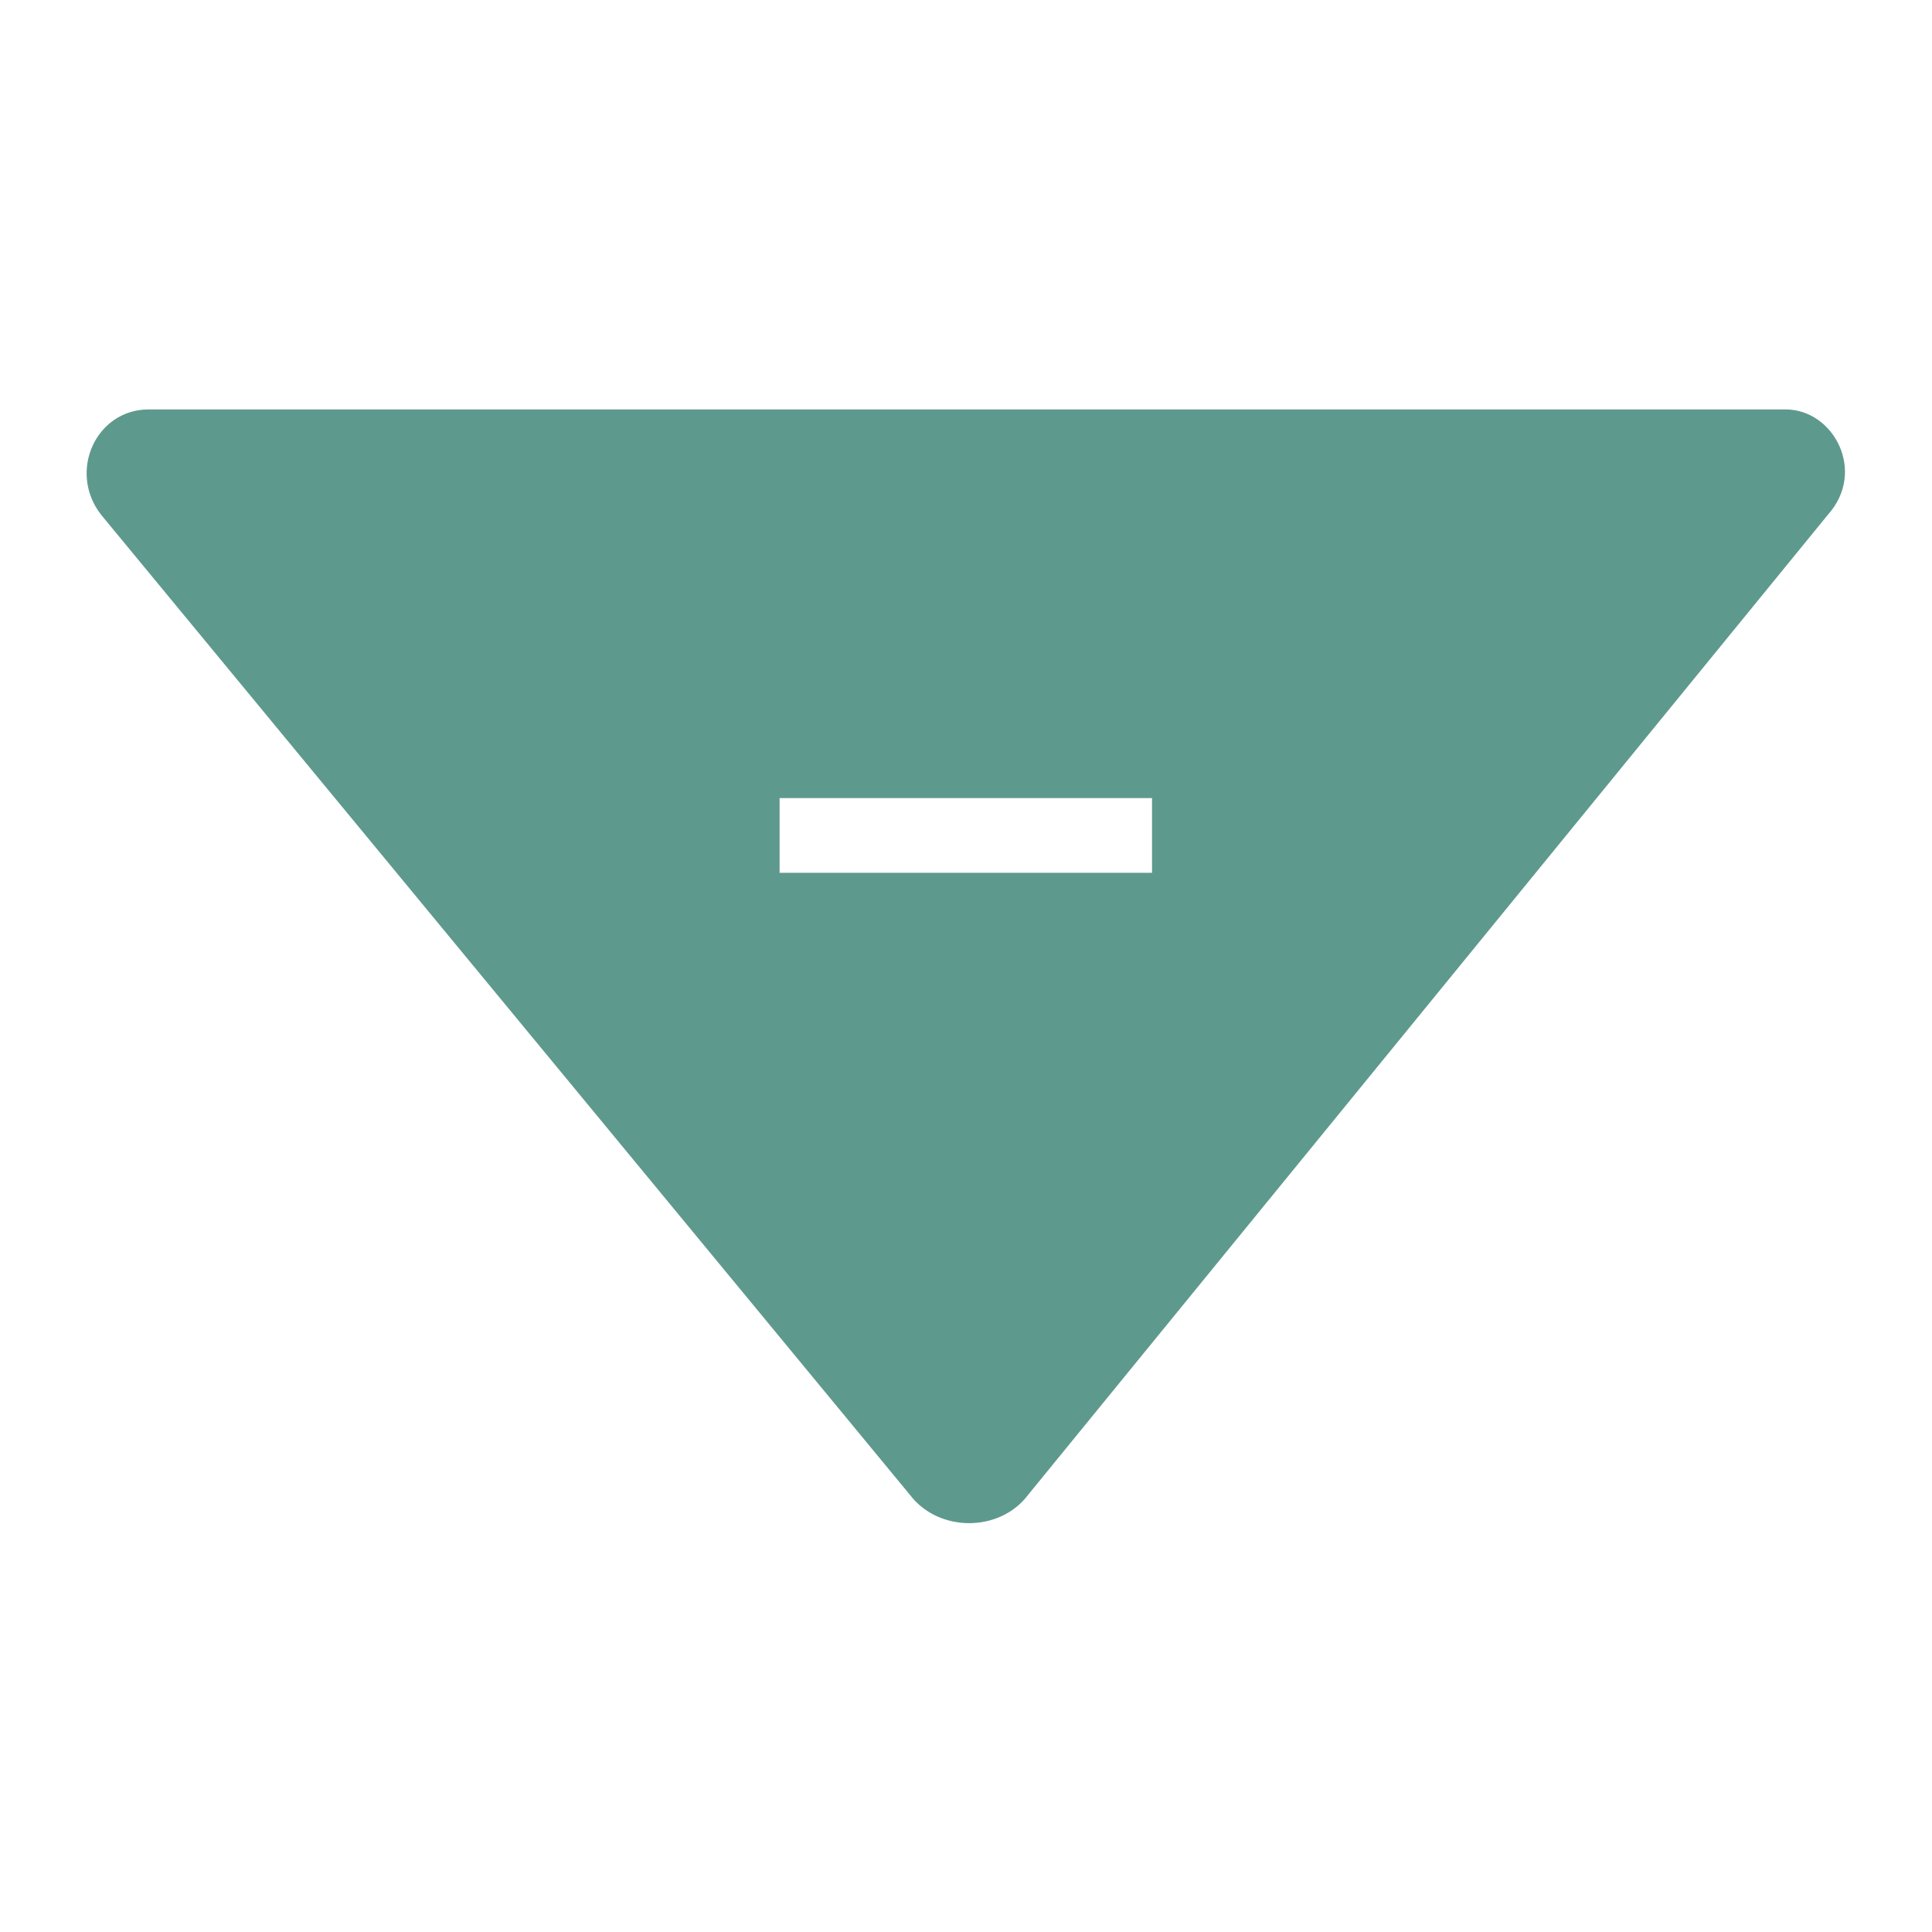
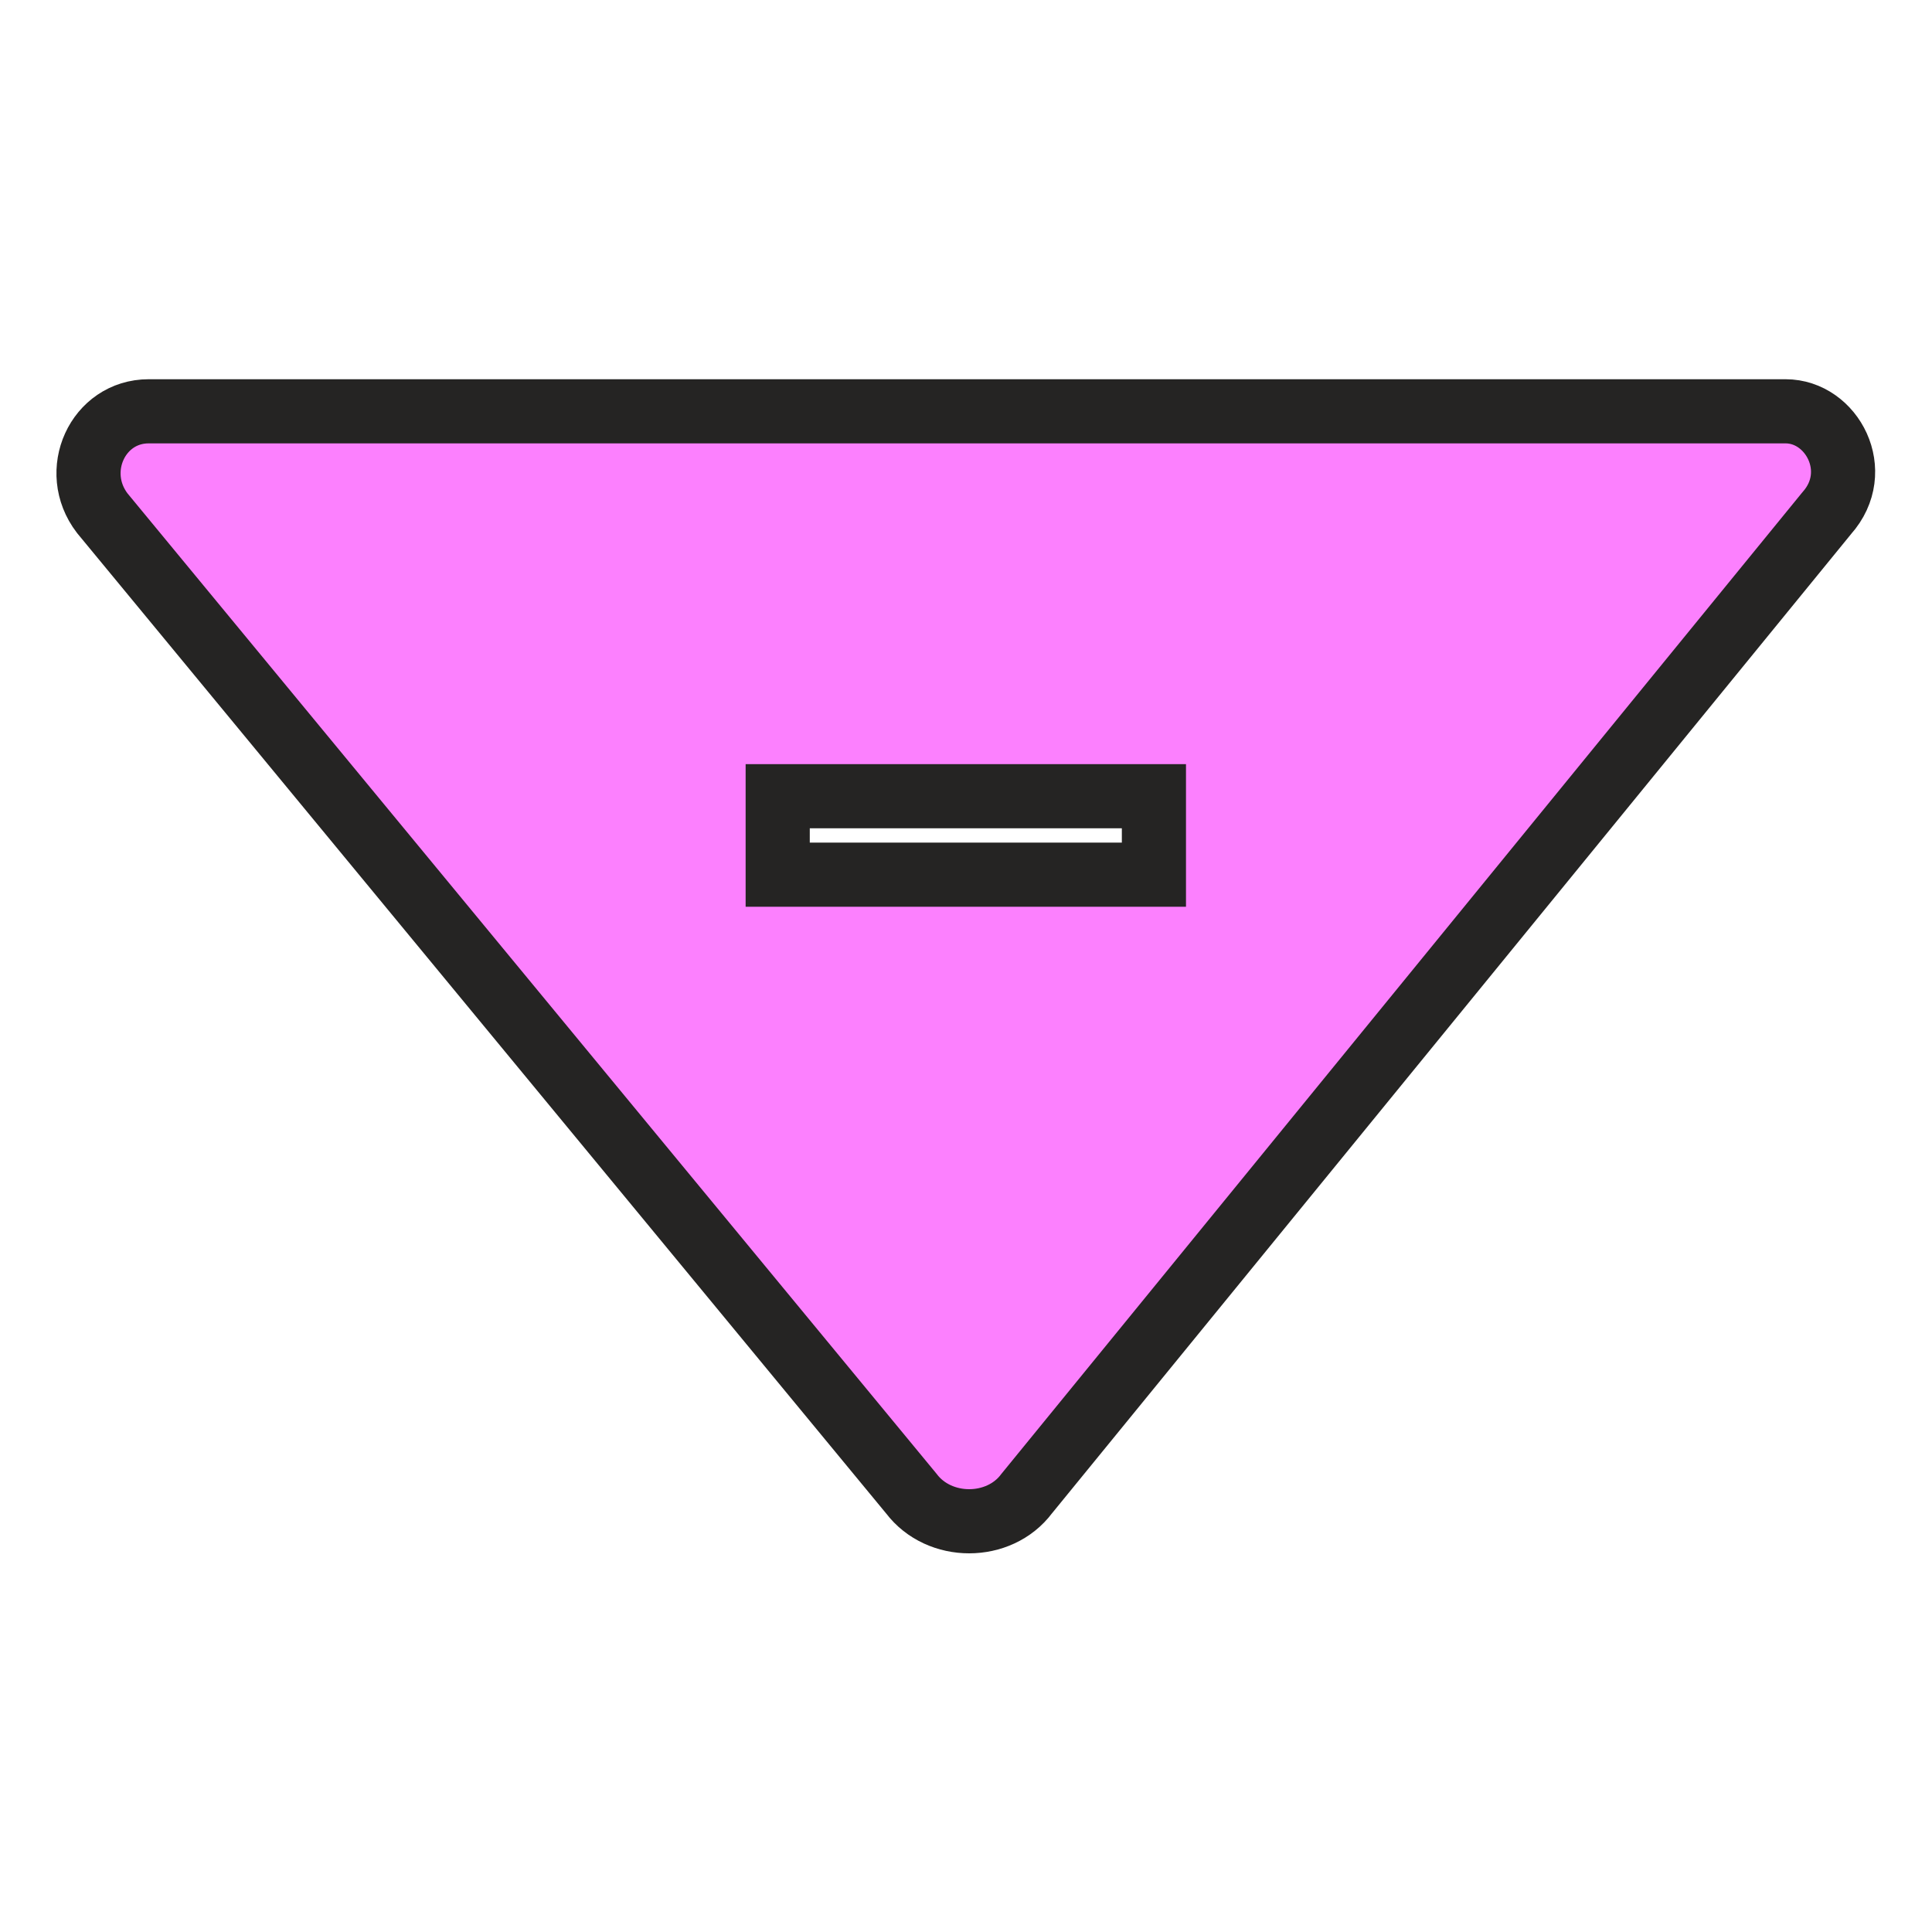
<svg xmlns="http://www.w3.org/2000/svg" version="1.1" id="Layer_1" x="0px" y="0px" viewBox="0 0 512 512" style="enable-background:new 0 0 512 512;" xml:space="preserve">
  <style type="text/css">
- 	.st0{fill:#5E998E;stroke:#5E998E;stroke-miterlimit:10;}
+ 	.st0{fill:#FC80FE;stroke:#252423;stroke-width:17;stroke-miterlimit:10;}
</style>
  <path class="st0" d="M473.2,109H39.4c-13.5,0-20.8,15.9-12.3,27l214.4,259.8c7.4,9.8,23.3,9.8,30.6,0l212-259.8  C494,124.9,485.5,109,473.2,109z M305.8,231.8h-39.6h-20.7h-39.4V211h39.4h20.7h39.6V231.8z" />
</svg>
